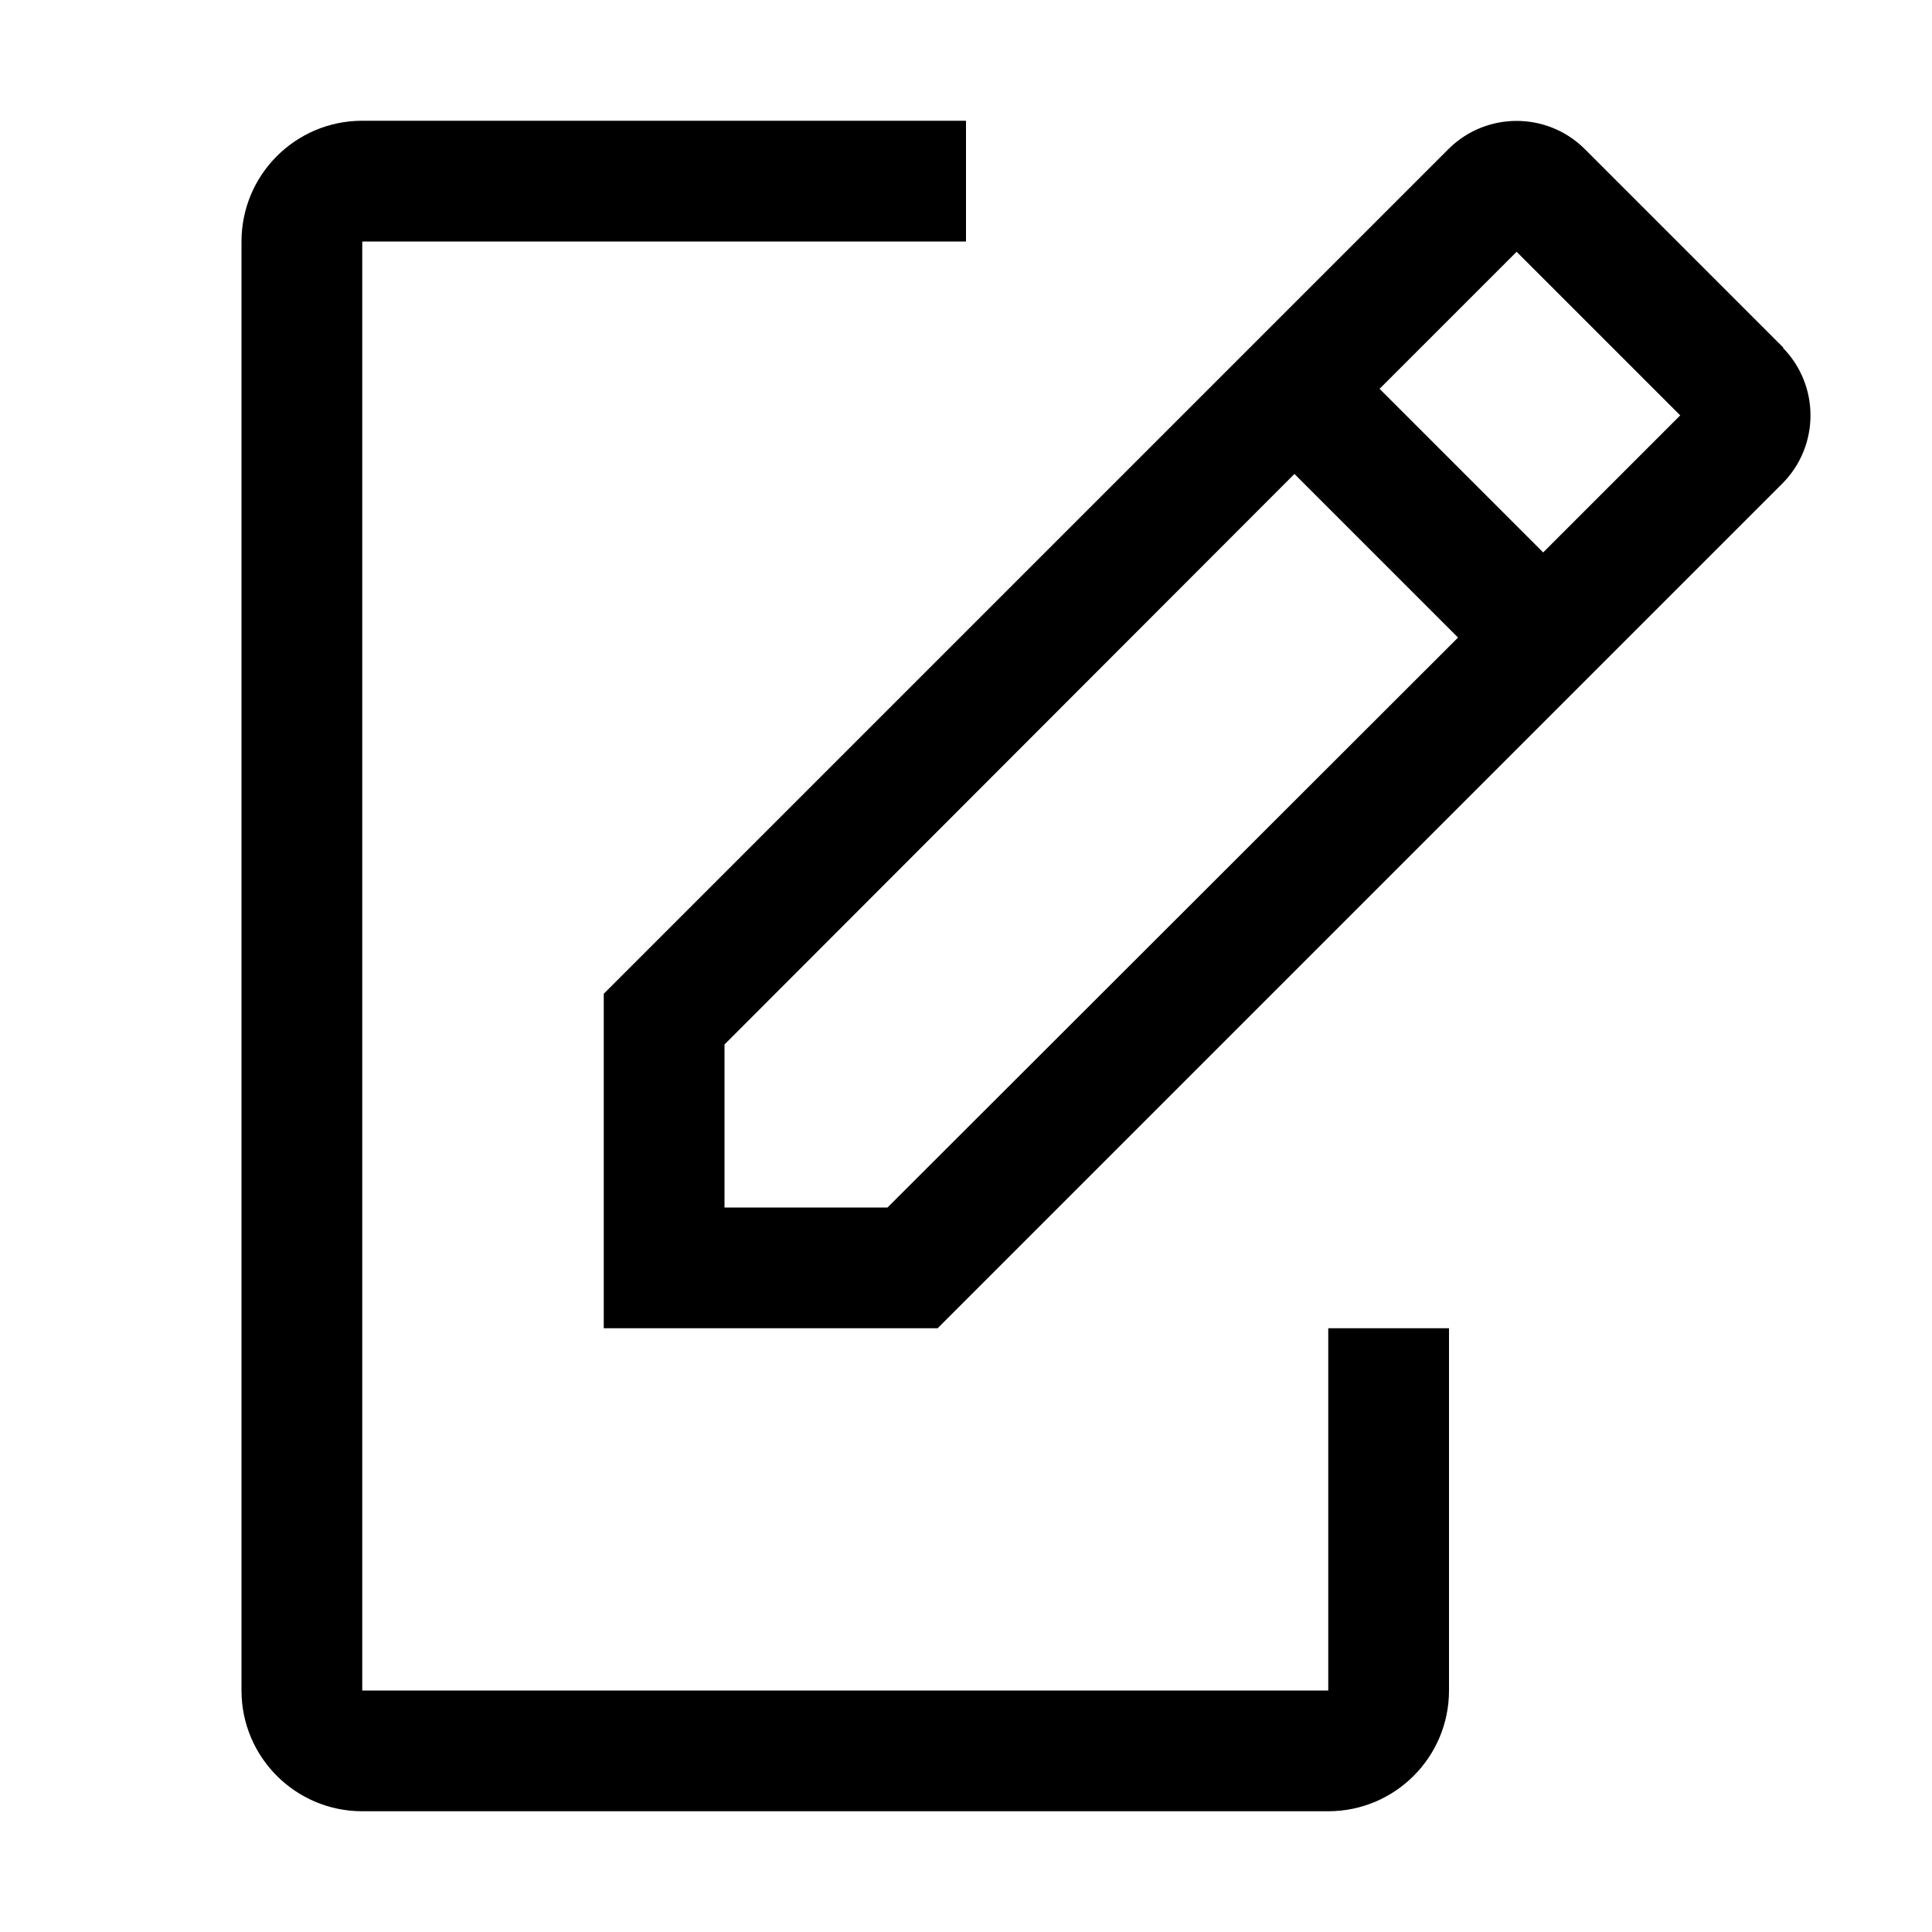
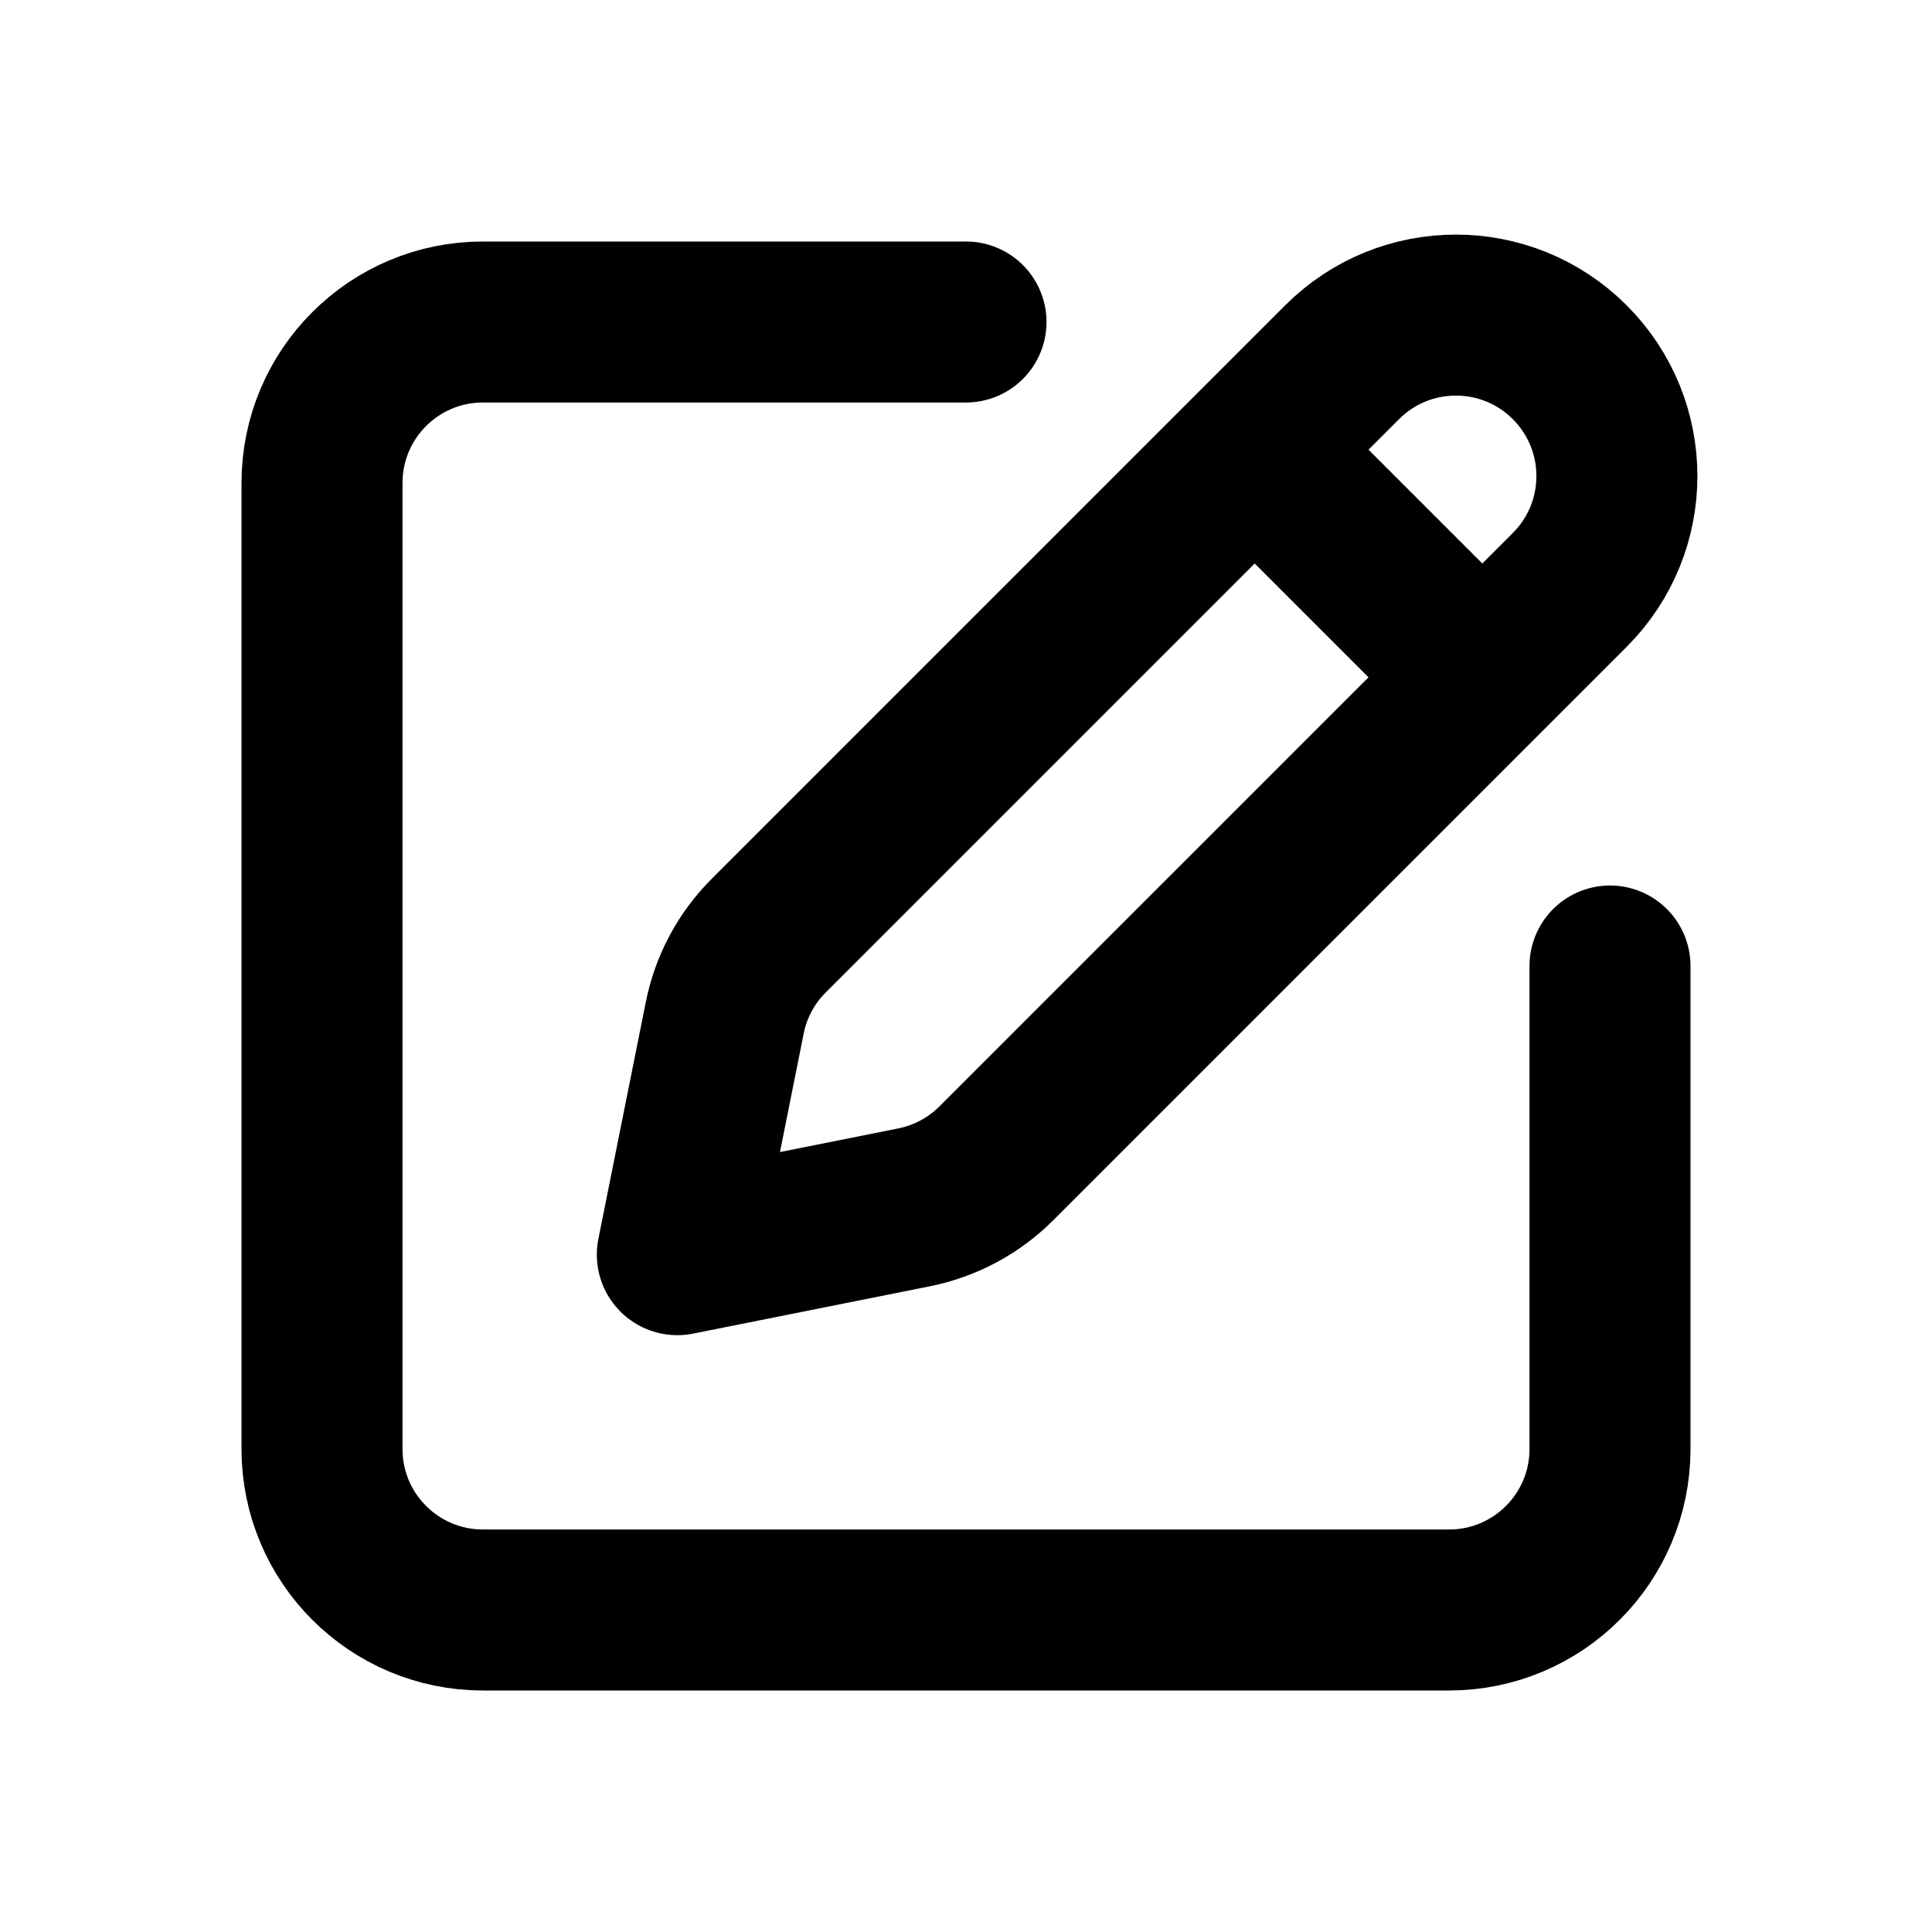
- <svg xmlns="http://www.w3.org/2000/svg" fill="#000000" width="800px" height="800px" viewBox="0 0 32 32" id="icon">
-   <defs>
-     <style>.cls-1{fill:none;}</style>
-   </defs>
-   <path d="M22,22v6H6V4H16V2H6A2,2,0,0,0,4,4V28a2,2,0,0,0,2,2H22a2,2,0,0,0,2-2V22Z" transform="translate(0)" />
-   <path d="M29.54,5.76l-3.3-3.3a1.6,1.6,0,0,0-2.24,0l-14,14V22h5.53l14-14a1.6,1.6,0,0,0,0-2.24ZM14.7,20H12V17.3l9.44-9.45,2.71,2.71ZM25.56,9.15,22.85,6.44l2.27-2.27,2.71,2.71Z" transform="translate(0)" />
-   <rect id="_Transparent_Rectangle_" data-name="&lt;Transparent Rectangle&gt;" class="cls-1" width="32" height="32" />
+ <svg xmlns="http://www.w3.org/2000/svg" width="800px" height="800px" viewBox="0 0 24 24" fill="none">
+   <path d="M12 4H6C4.895 4 4 4.895 4 6V18C4 19.105 4.895 20 6 20H18C19.105 20 20 19.105 20 18V12M18.414 8.414L19.5 7.328C20.281 6.547 20.281 5.281 19.5 4.5C18.719 3.719 17.453 3.719 16.672 4.5L15.586 5.586M18.414 8.414L12.378 14.45C12.099 14.73 11.743 14.92 11.356 14.998L8.414 15.586L9.003 12.644C9.08 12.257 9.27 11.901 9.55 11.622L15.586 5.586M18.414 8.414L15.586 5.586" stroke="#000000" stroke-width="2" stroke-linecap="round" stroke-linejoin="round" />
</svg>
